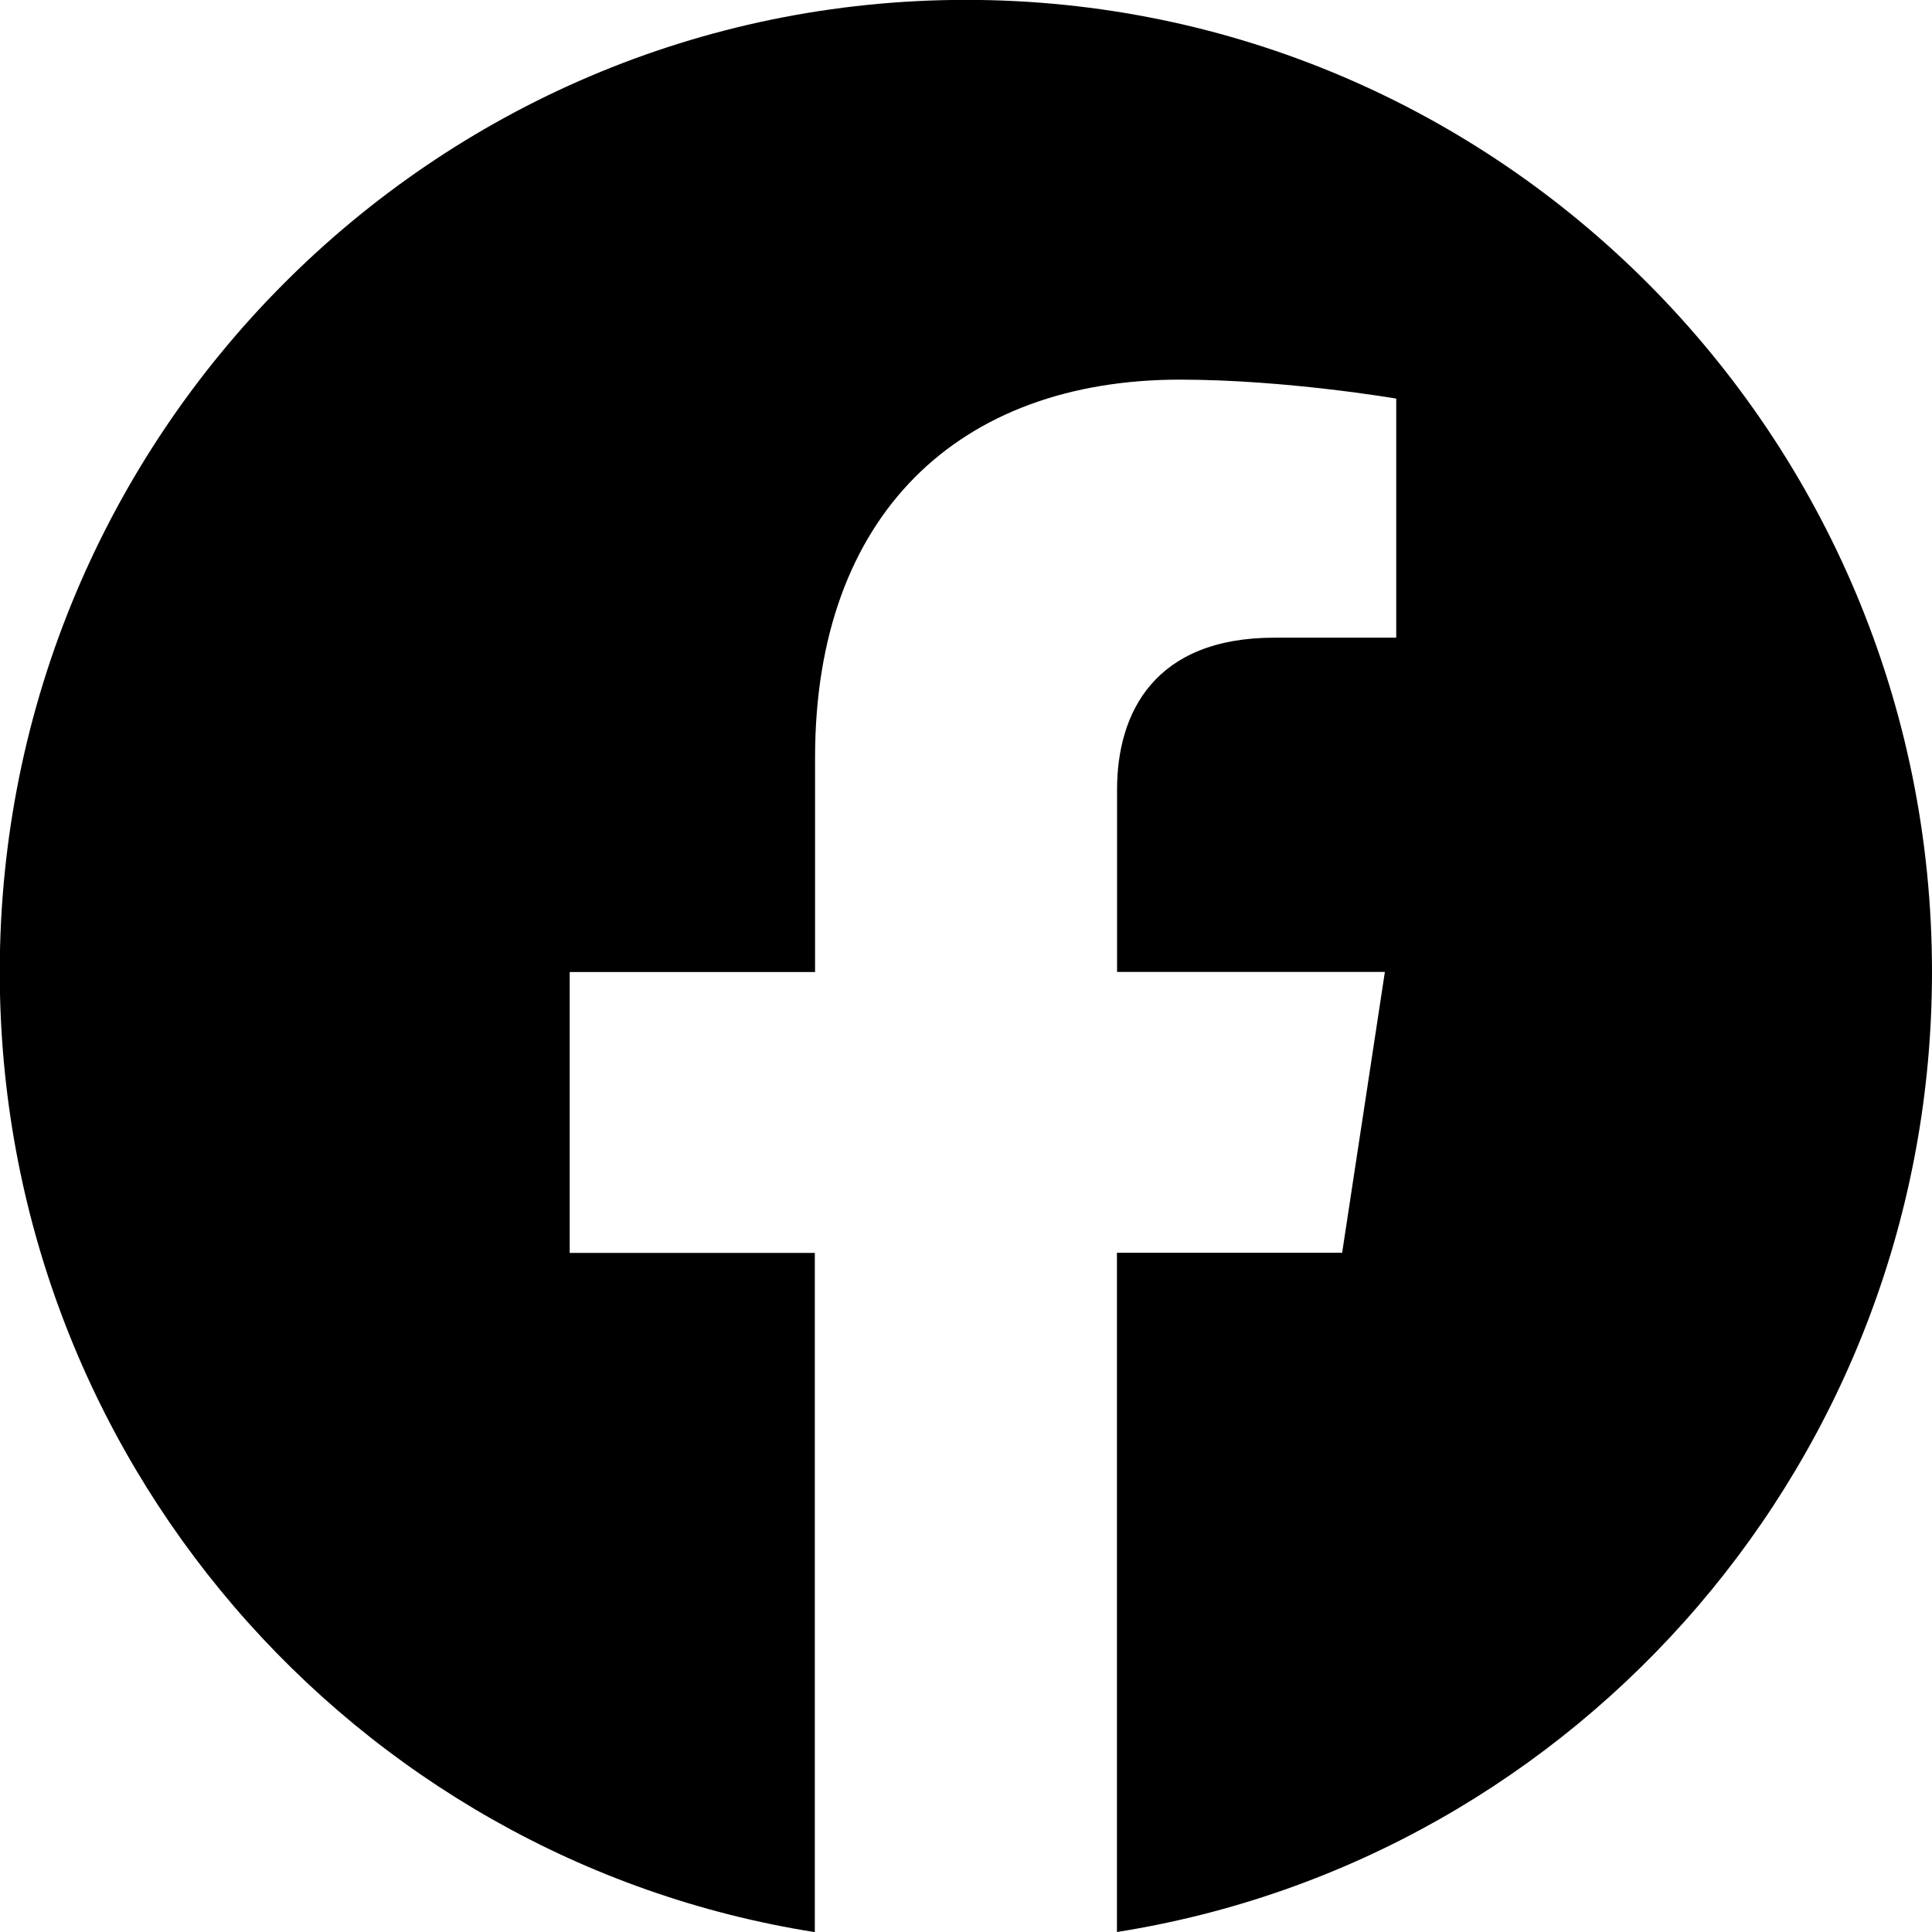
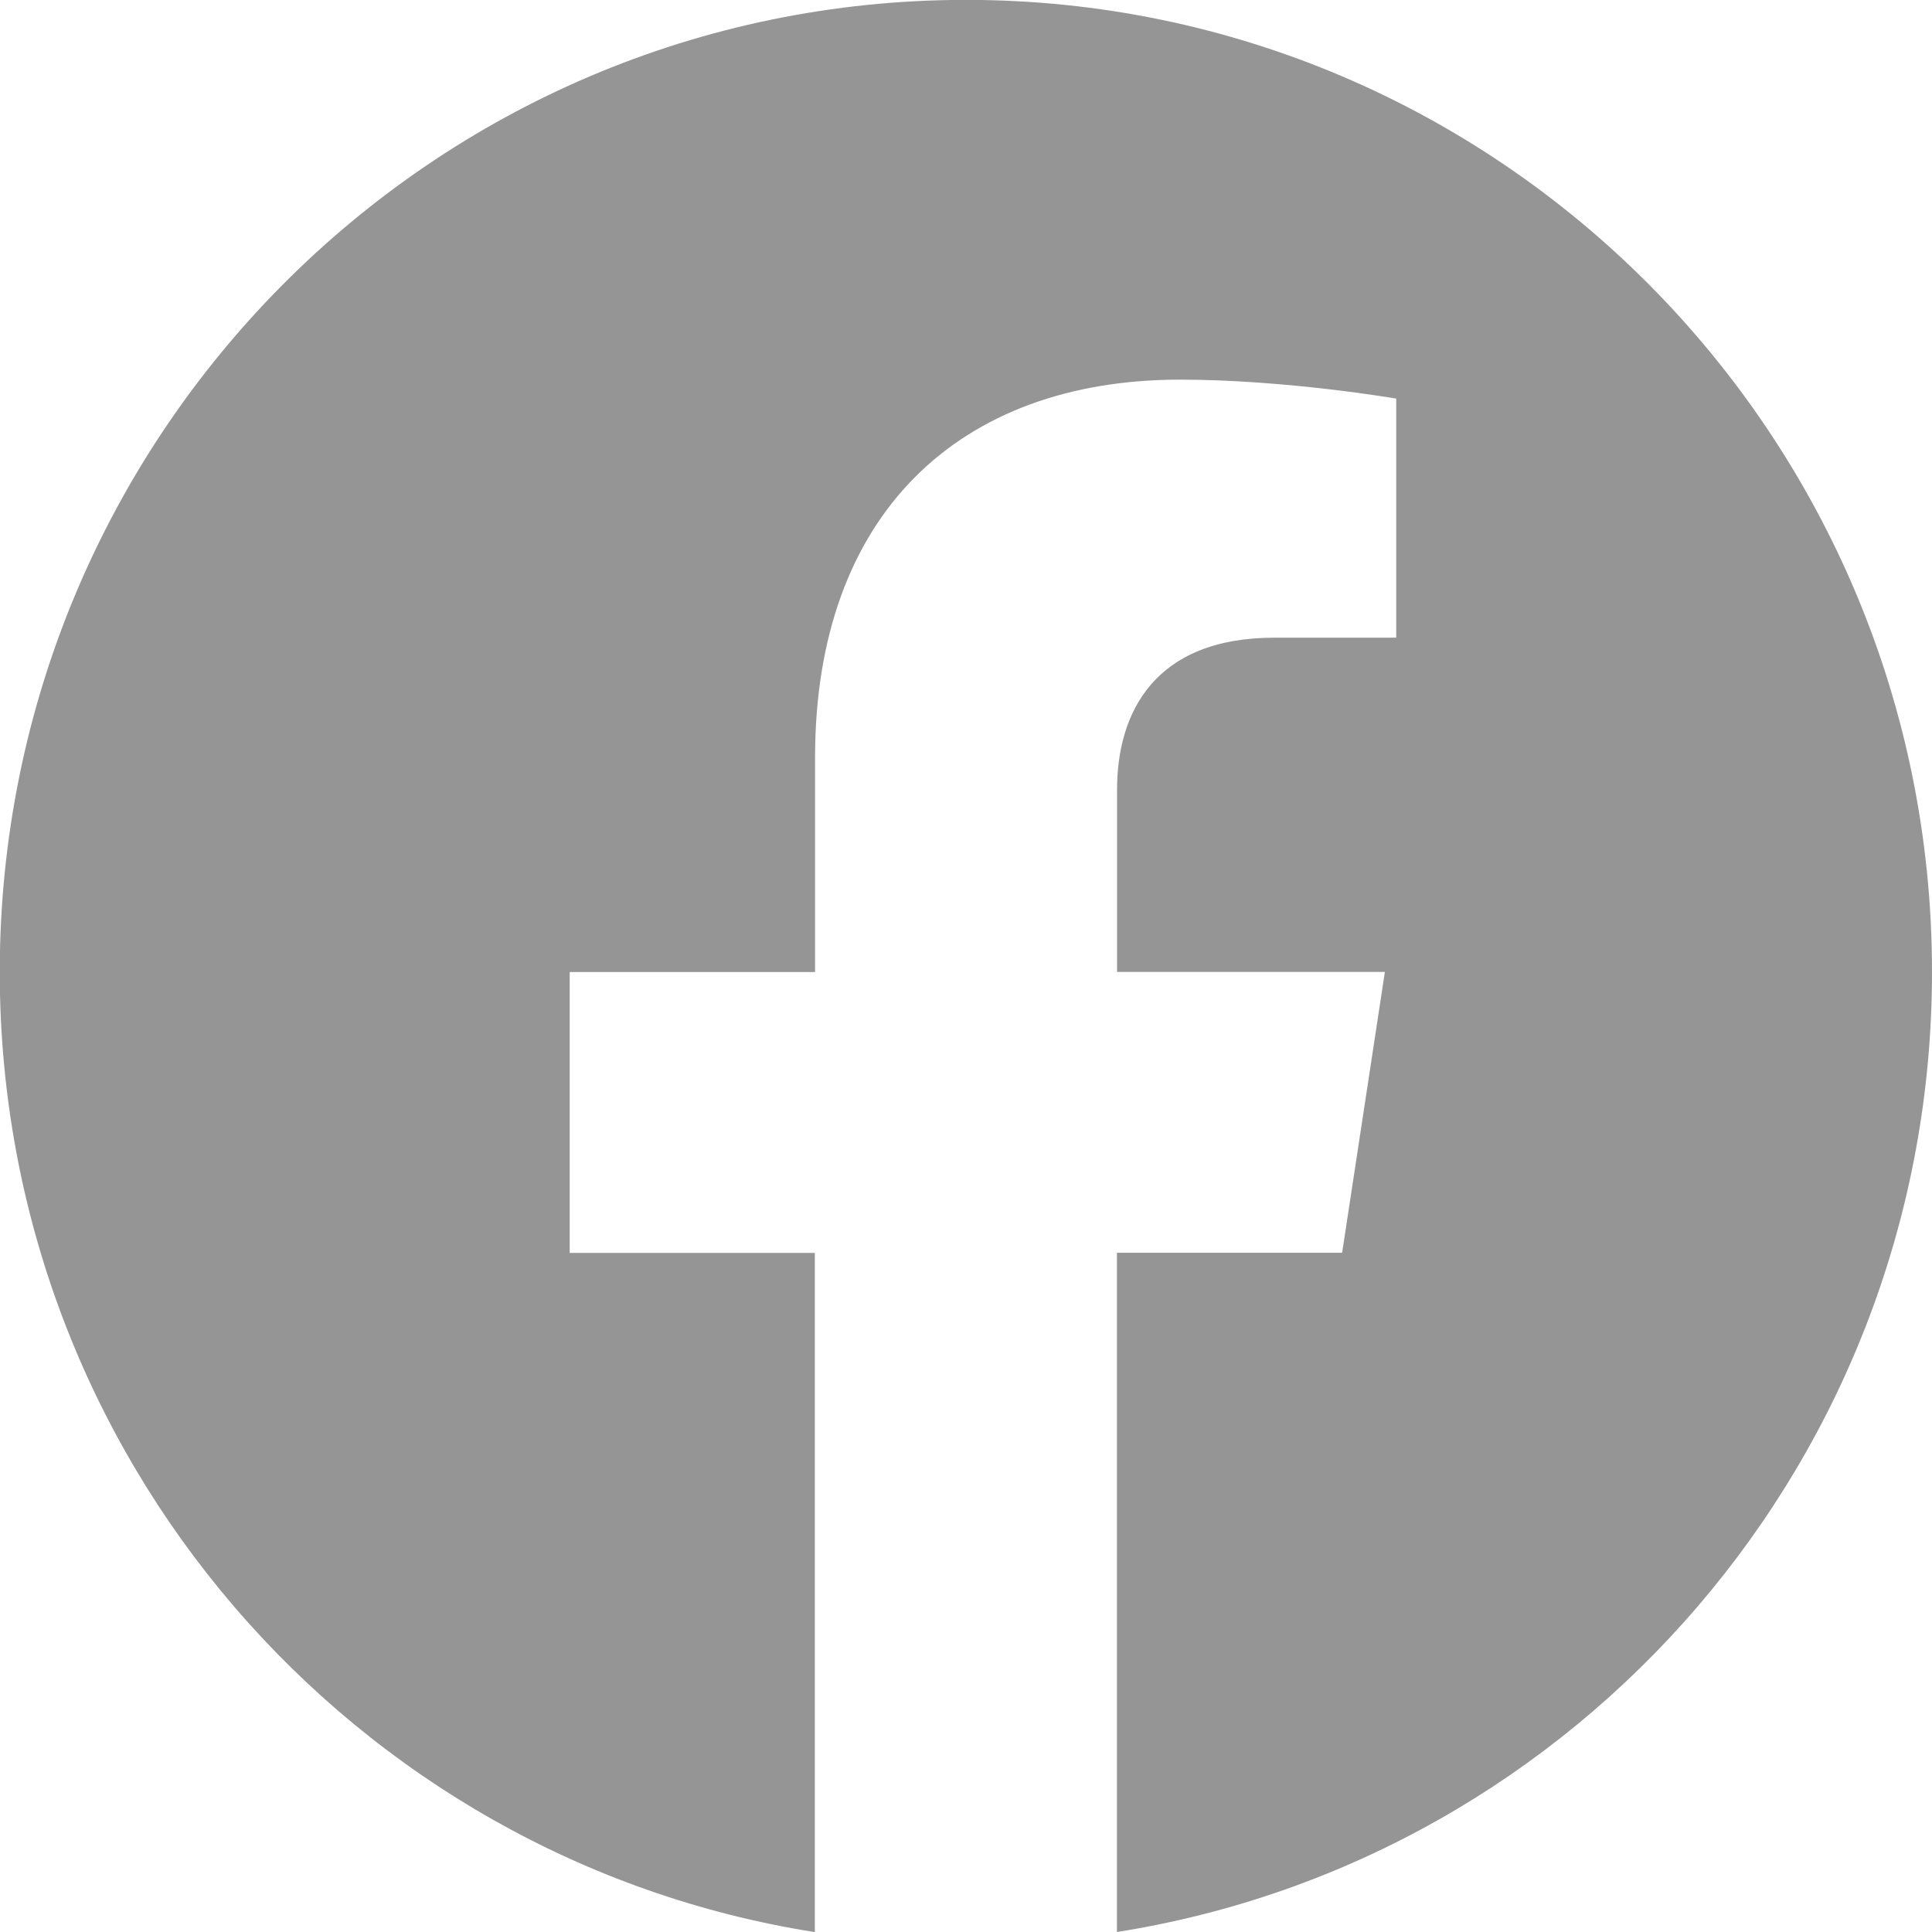
- <svg xmlns="http://www.w3.org/2000/svg" width="16" height="16" fill="currentColor" class="bi bi-facebook" viewBox="0 0 16 16">
+ <svg xmlns="http://www.w3.org/2000/svg" width="16" height="16" fill="#959595" class="bi bi-facebook" viewBox="0 0 16 16">
  <path d="M16 8.049c0-4.446-3.582-8.05-8-8.05C3.58 0-.002 3.603-.002 8.05c0 4.017 2.926 7.347 6.75 7.951v-5.625h-2.03V8.05H6.75V6.275c0-2.017 1.195-3.131 3.022-3.131.876 0 1.791.157 1.791.157v1.98h-1.009c-.993 0-1.303.621-1.303 1.258v1.51h2.218l-.354 2.326H9.25V16c3.824-.604 6.75-3.934 6.75-7.951z" />
</svg>
